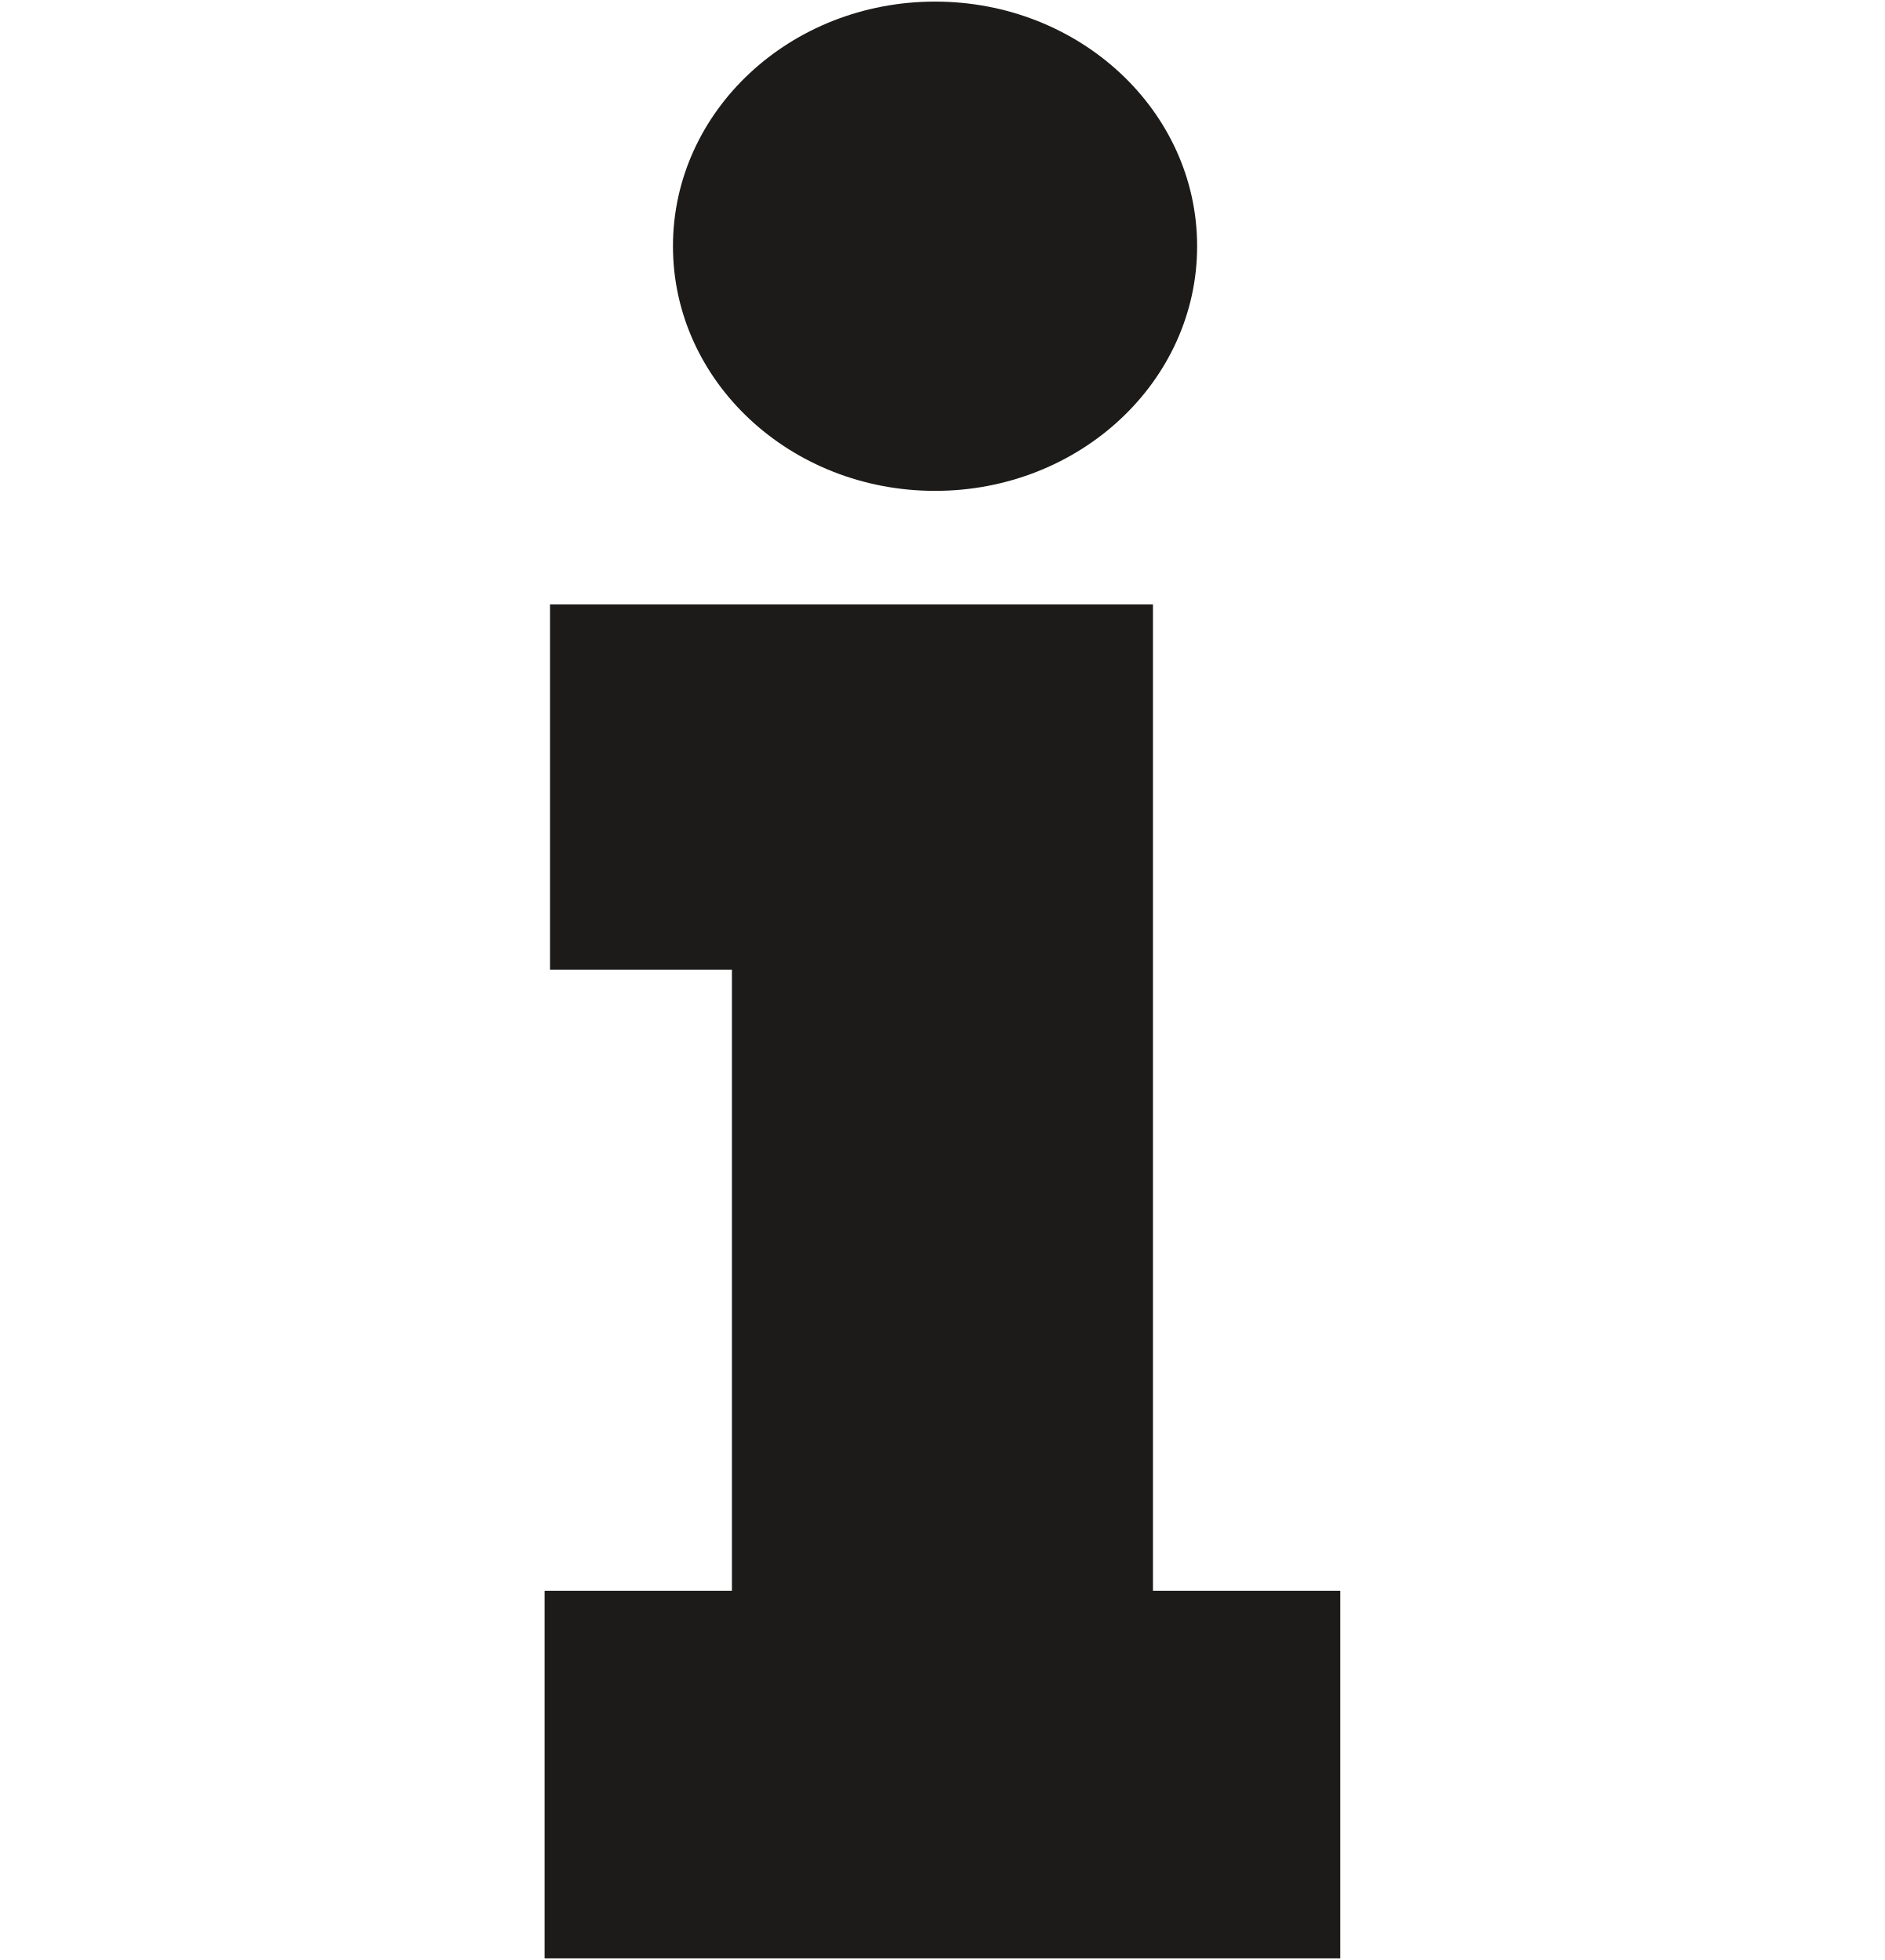
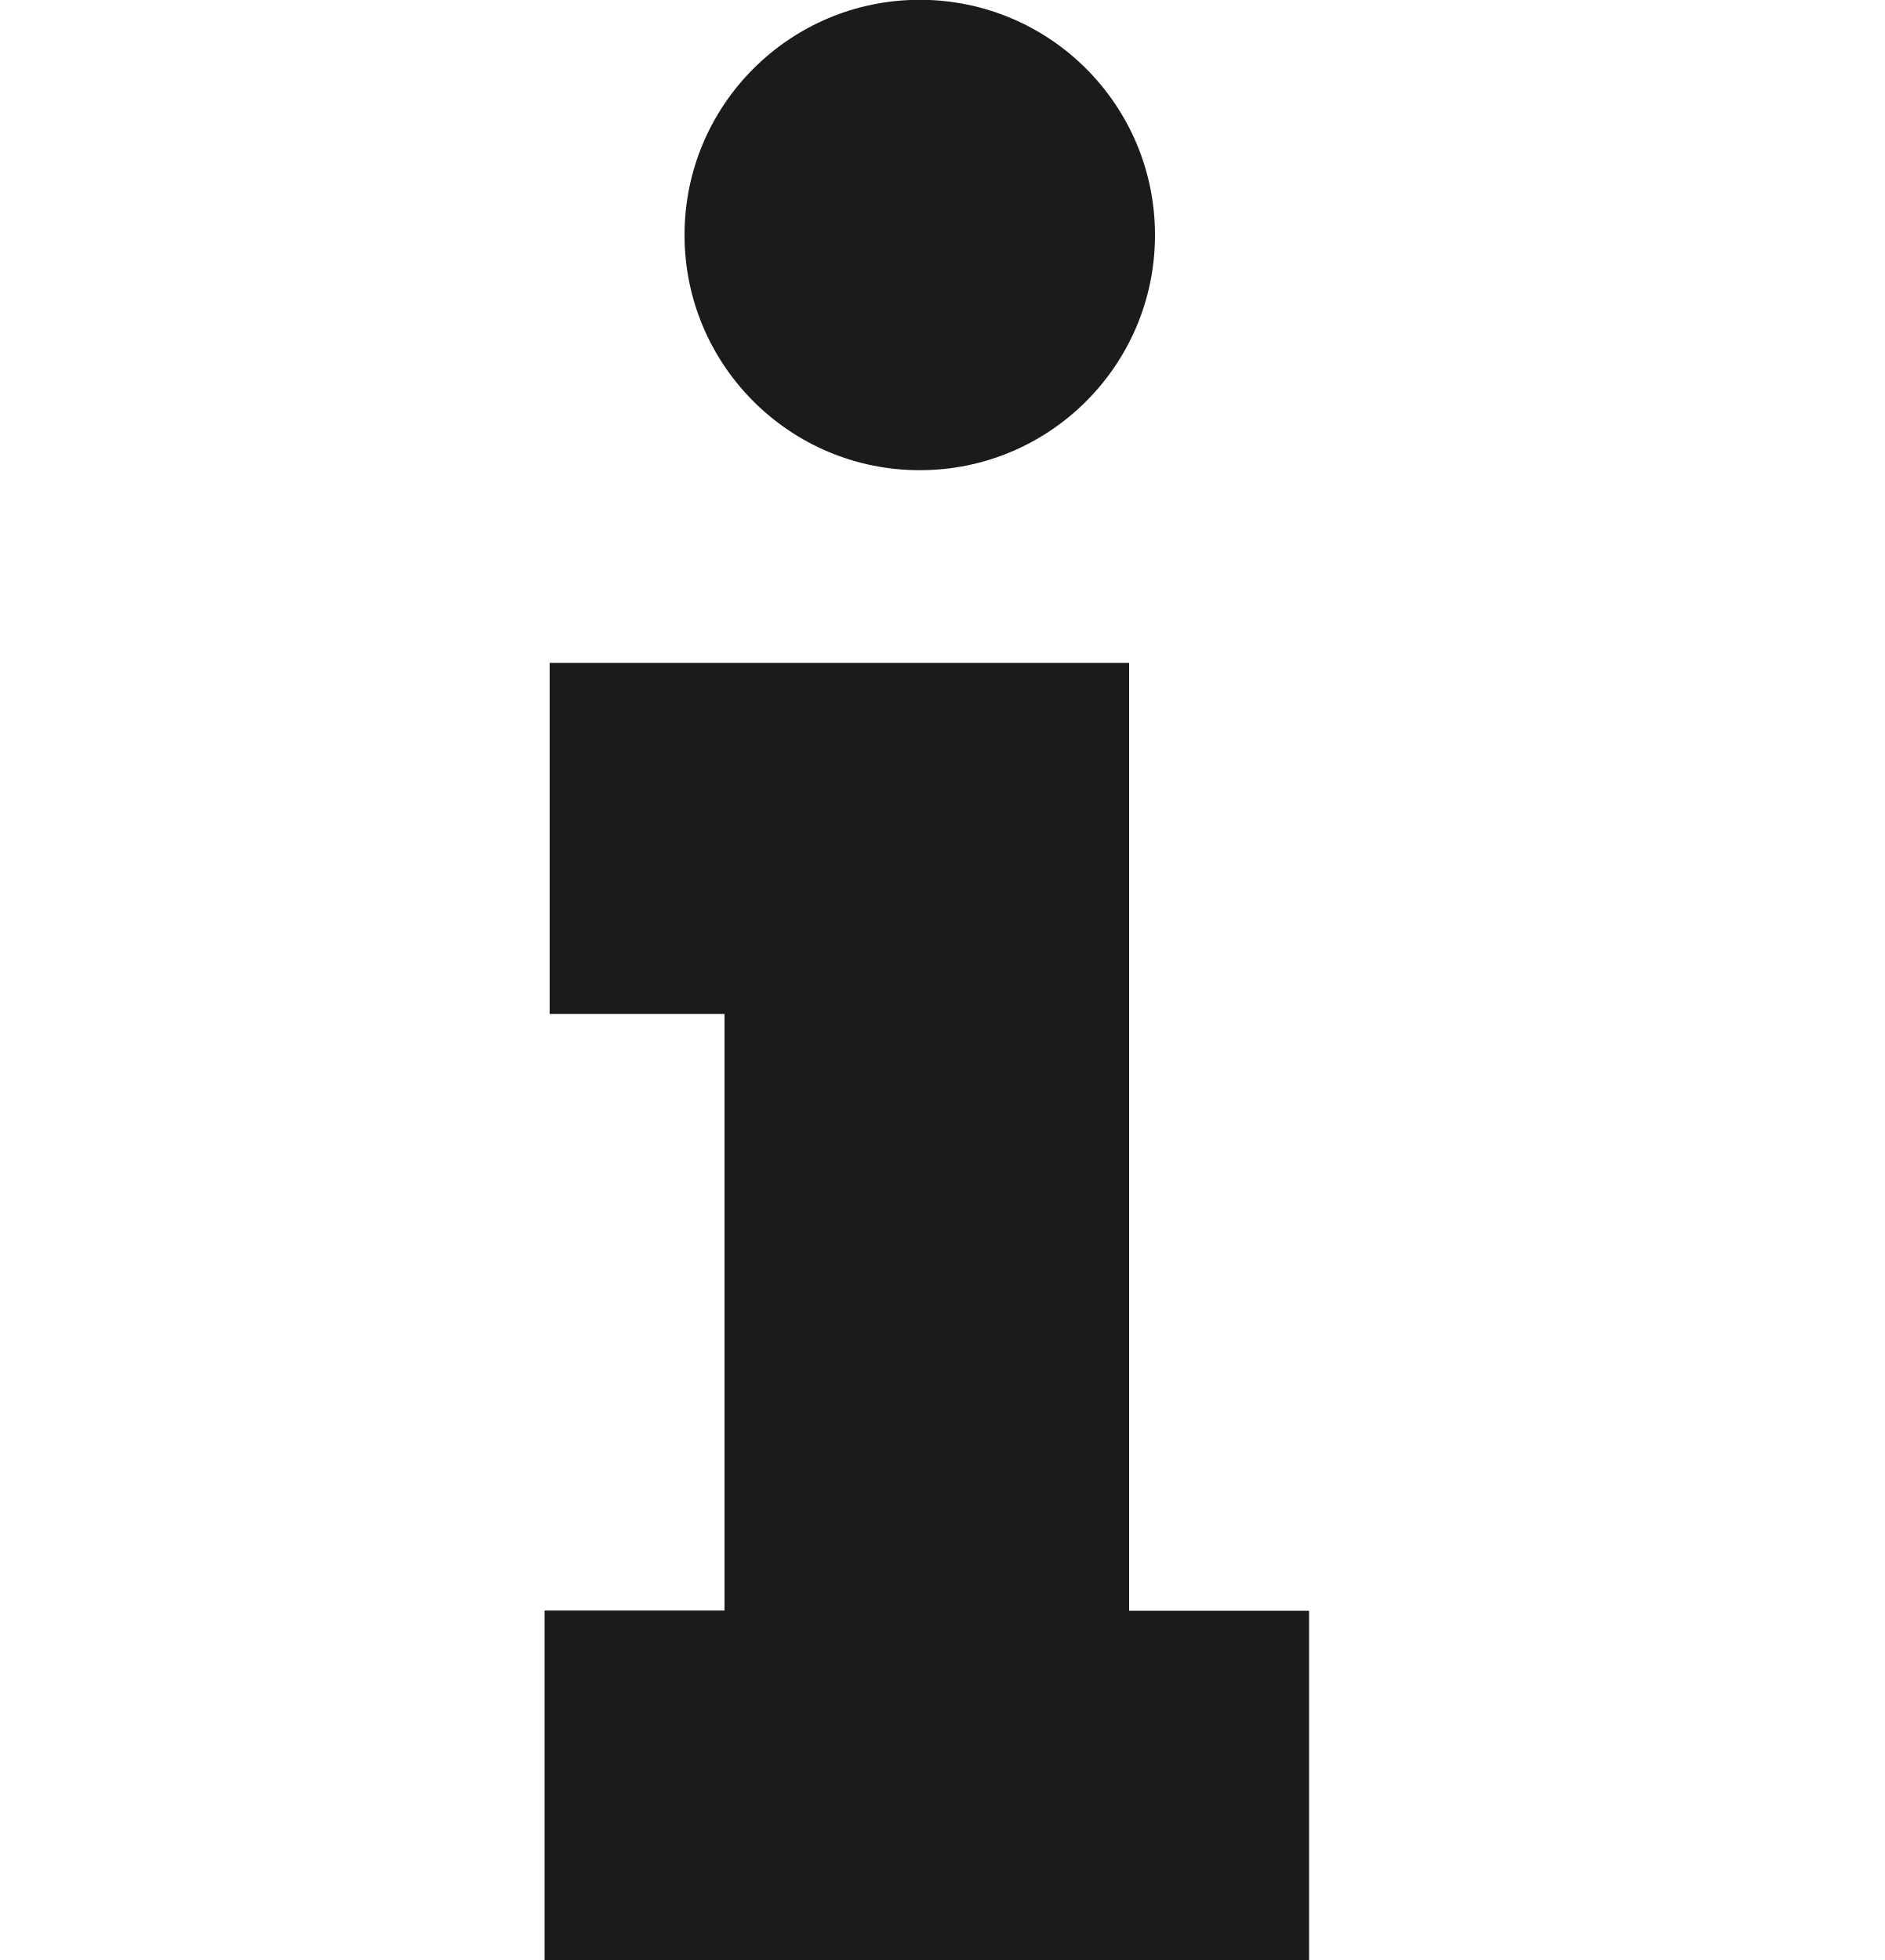
- <svg xmlns="http://www.w3.org/2000/svg" version="1.1" x="0px" y="0px" width="961.539px" height="1000px" viewBox="0 0 961.539 1000" style="enable-background:new 0 0 961.539 1000;" xml:space="preserve">
-   <g id="KP_x5F_Info_x5F_icon">
-     <path style="fill:#1C1B1A;" d="M373.378,494.728h-92.803V308.364h307.585v503.23h95.547v187.592H277.831V811.594h95.547V494.728z    M610.693,125.61c0-68.97-59.871-124.796-133.679-124.796c-73.882,0-133.716,55.826-133.716,124.796   s59.834,124.832,133.716,124.832C550.822,250.442,610.693,194.581,610.693,125.61" />
+ <svg xmlns="http://www.w3.org/2000/svg" version="1.1" x="0px" y="0px" viewBox="0 0 961.5 1000" style="enable-background:new 0 0 961.5 1000;" xml:space="preserve">
+   <style type="text/css">
+ 	.st0{fill:#1C1B1A;}
+ </style>
+   <g id="Layer_1">
+     <g id="KP_x5F_Info_x5F_icon">
+       <path class="st0" d="M369.6,517.3h-89.2V338.2H576v483.6h91.8V1002h-390V821.7h91.8V517.3z M589.2,119.9c0-66.3-53.7-120-120-120    c-66.3,0-120,53.7-120,120s53.7,120,120,120C535.5,239.9,589.2,186.2,589.2,119.9" />
+     </g>
+     <g id="Layer_1_1_">
+ 	</g>
  </g>
-   <g id="Layer_1">
+   <g id="Layer_2">
</g>
</svg>
